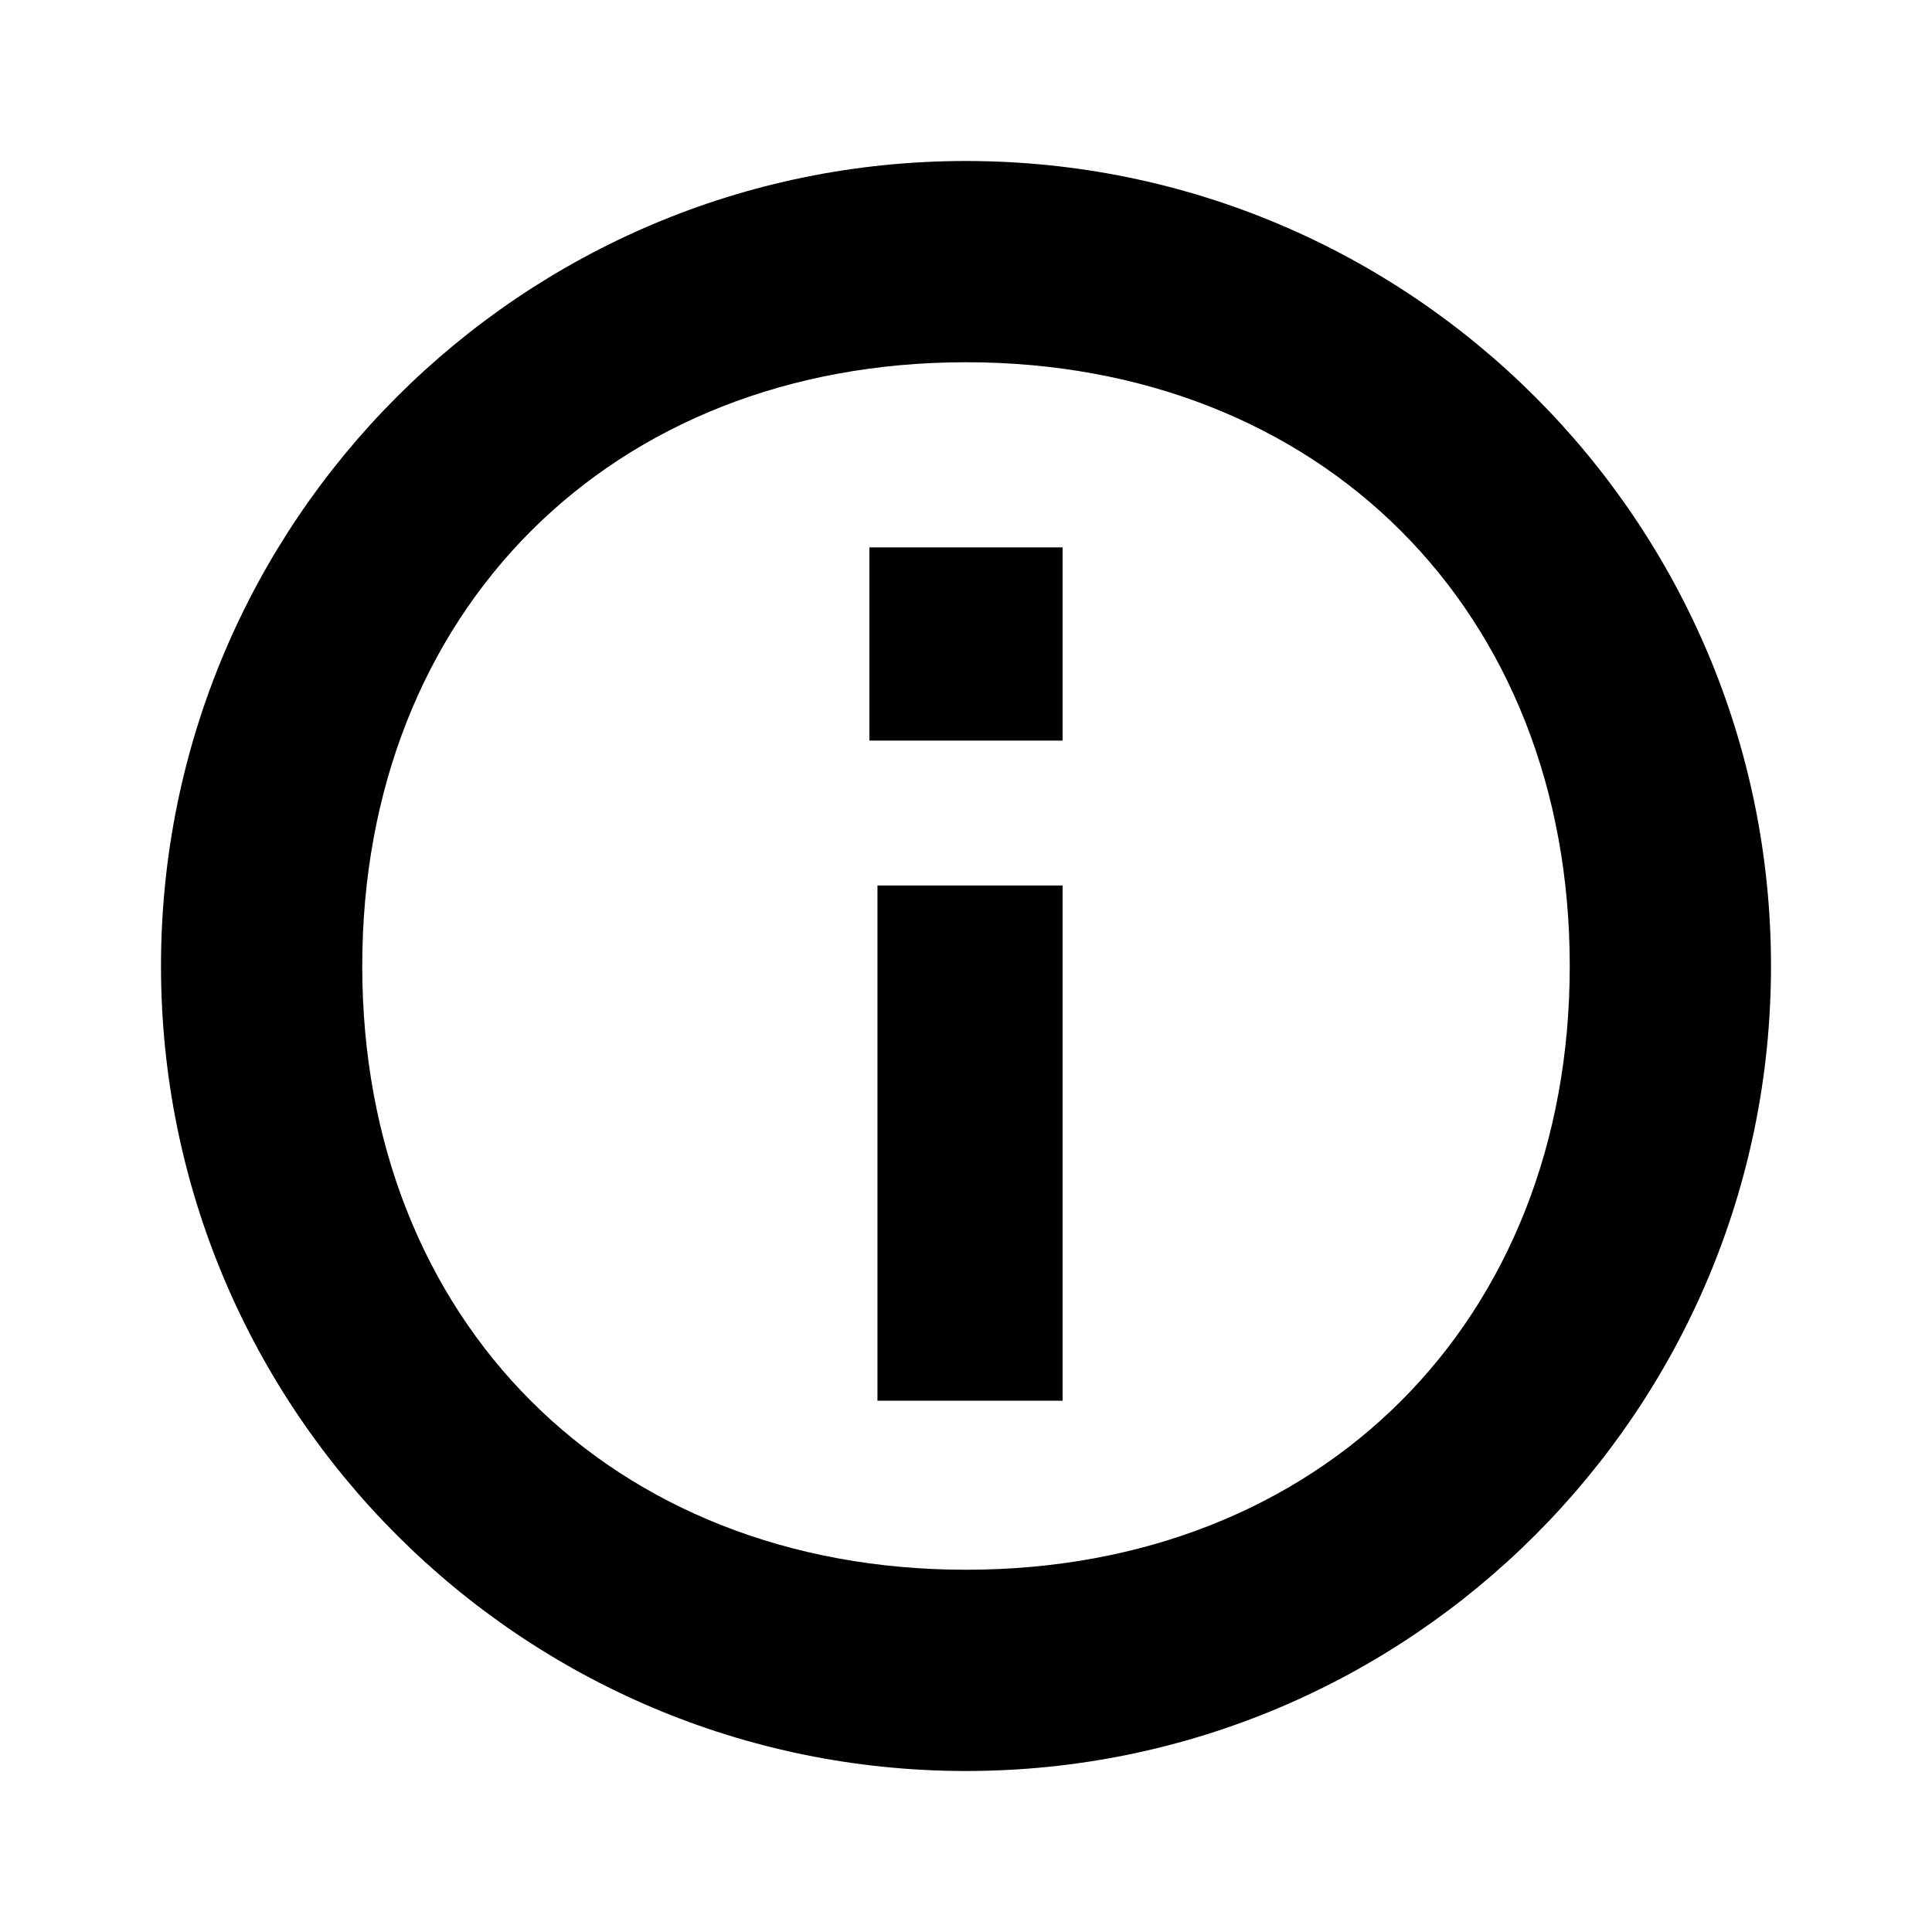
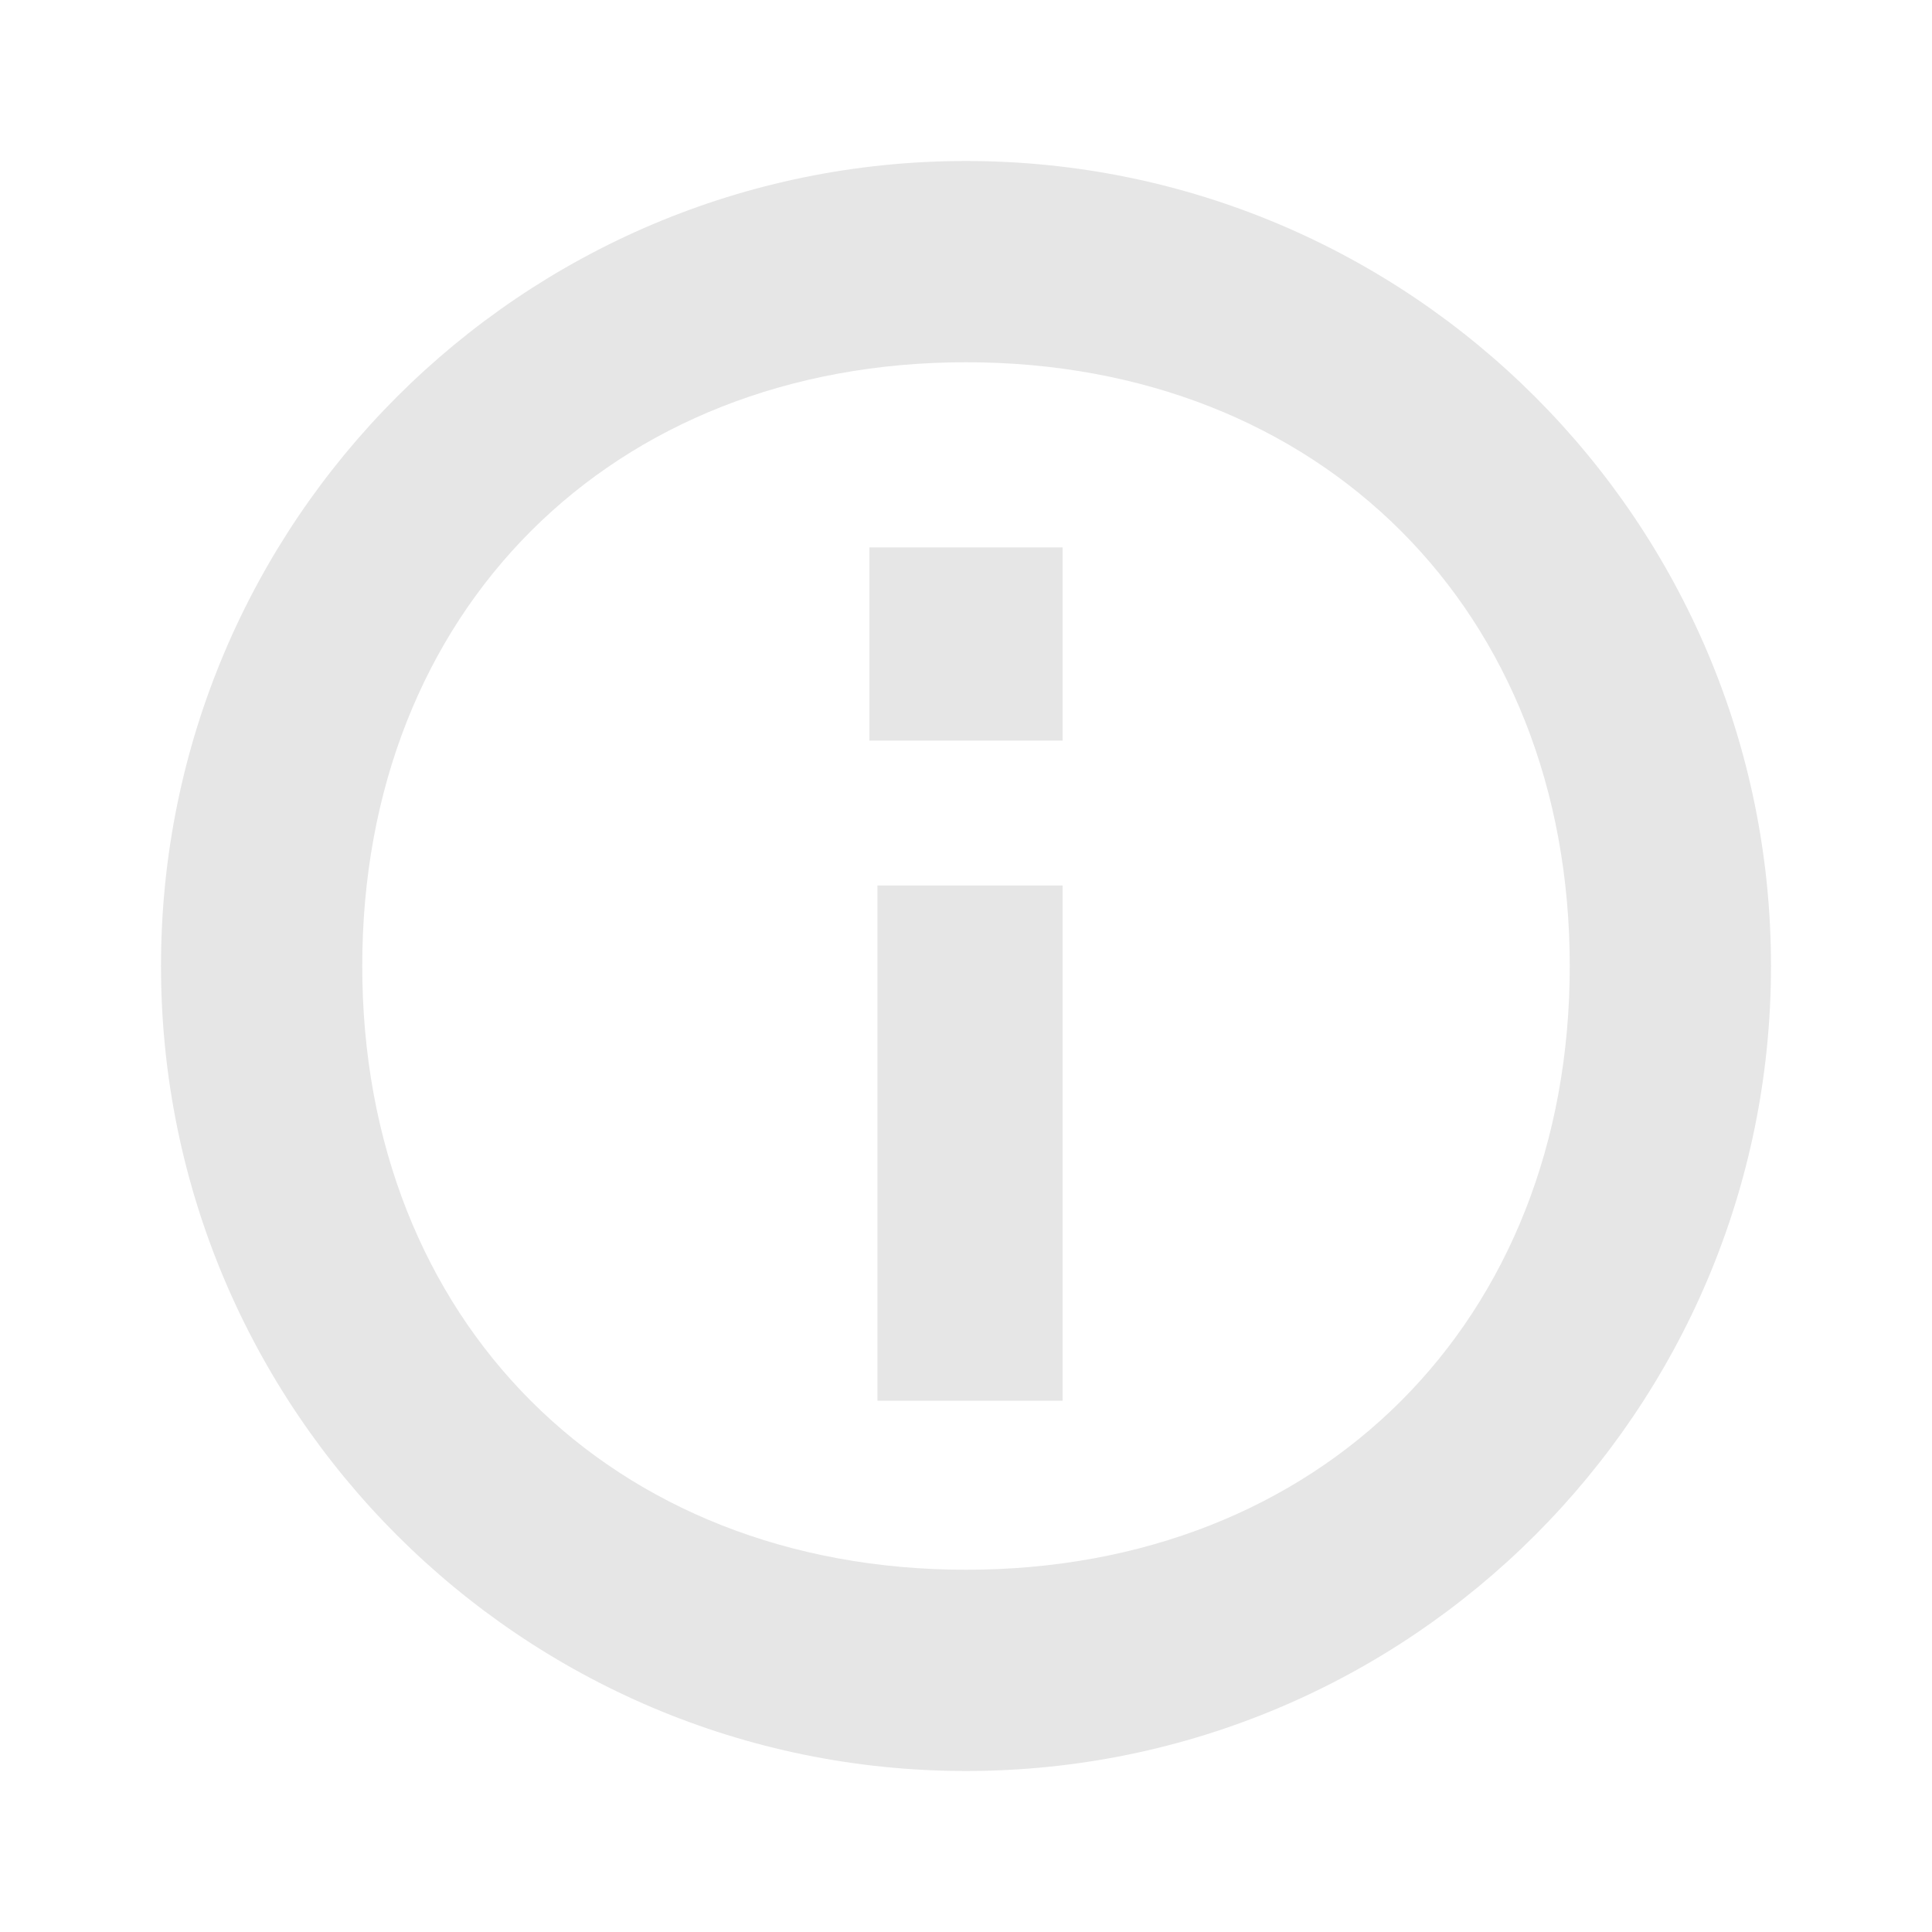
<svg xmlns="http://www.w3.org/2000/svg" width="24" height="24" viewBox="0 0 24 24" version="1.1" id="svg6">
  <defs id="defs10" />
  <path fill="none" d="M0 0h24v24H0V0z" id="path2" />
-   <path d="m 10.8,6.8 h 2.4 v 2.4 h -2.4 z m 0.1,4.2 h 2.3 l 0,6.4 H 10.9 Z M 12,2 C 6.48,2 2,6.48 2,12 2,17.52 6.48,22 12,22 17.52,22 22,17.52 22,12 22,6.48 17.52,2 12,2 Z m 0,17.5 C 7.59,19.5 4.5,16.41 4.5,12 4.5,7.59 7.59,4.5 12,4.5 c 4.41,0 7.5,3.09 7.5,7.5 0,4.41 -3.09,7.5 -7.5,7.5 z" id="path4" />
+   <path d="m 10.8,6.8 h 2.4 v 2.4 h -2.4 z m 0.1,4.2 h 2.3 l 0,6.4 H 10.9 Z M 12,2 C 6.48,2 2,6.48 2,12 2,17.52 6.48,22 12,22 17.52,22 22,17.52 22,12 22,6.48 17.52,2 12,2 Z m 0,17.5 C 7.59,19.5 4.5,16.41 4.5,12 4.5,7.59 7.59,4.5 12,4.5 c 4.41,0 7.5,3.09 7.5,7.5 0,4.41 -3.09,7.5 -7.5,7.5 z" id="path4" style="fill:#e6e6e6;fill-opacity:1" />
</svg>
